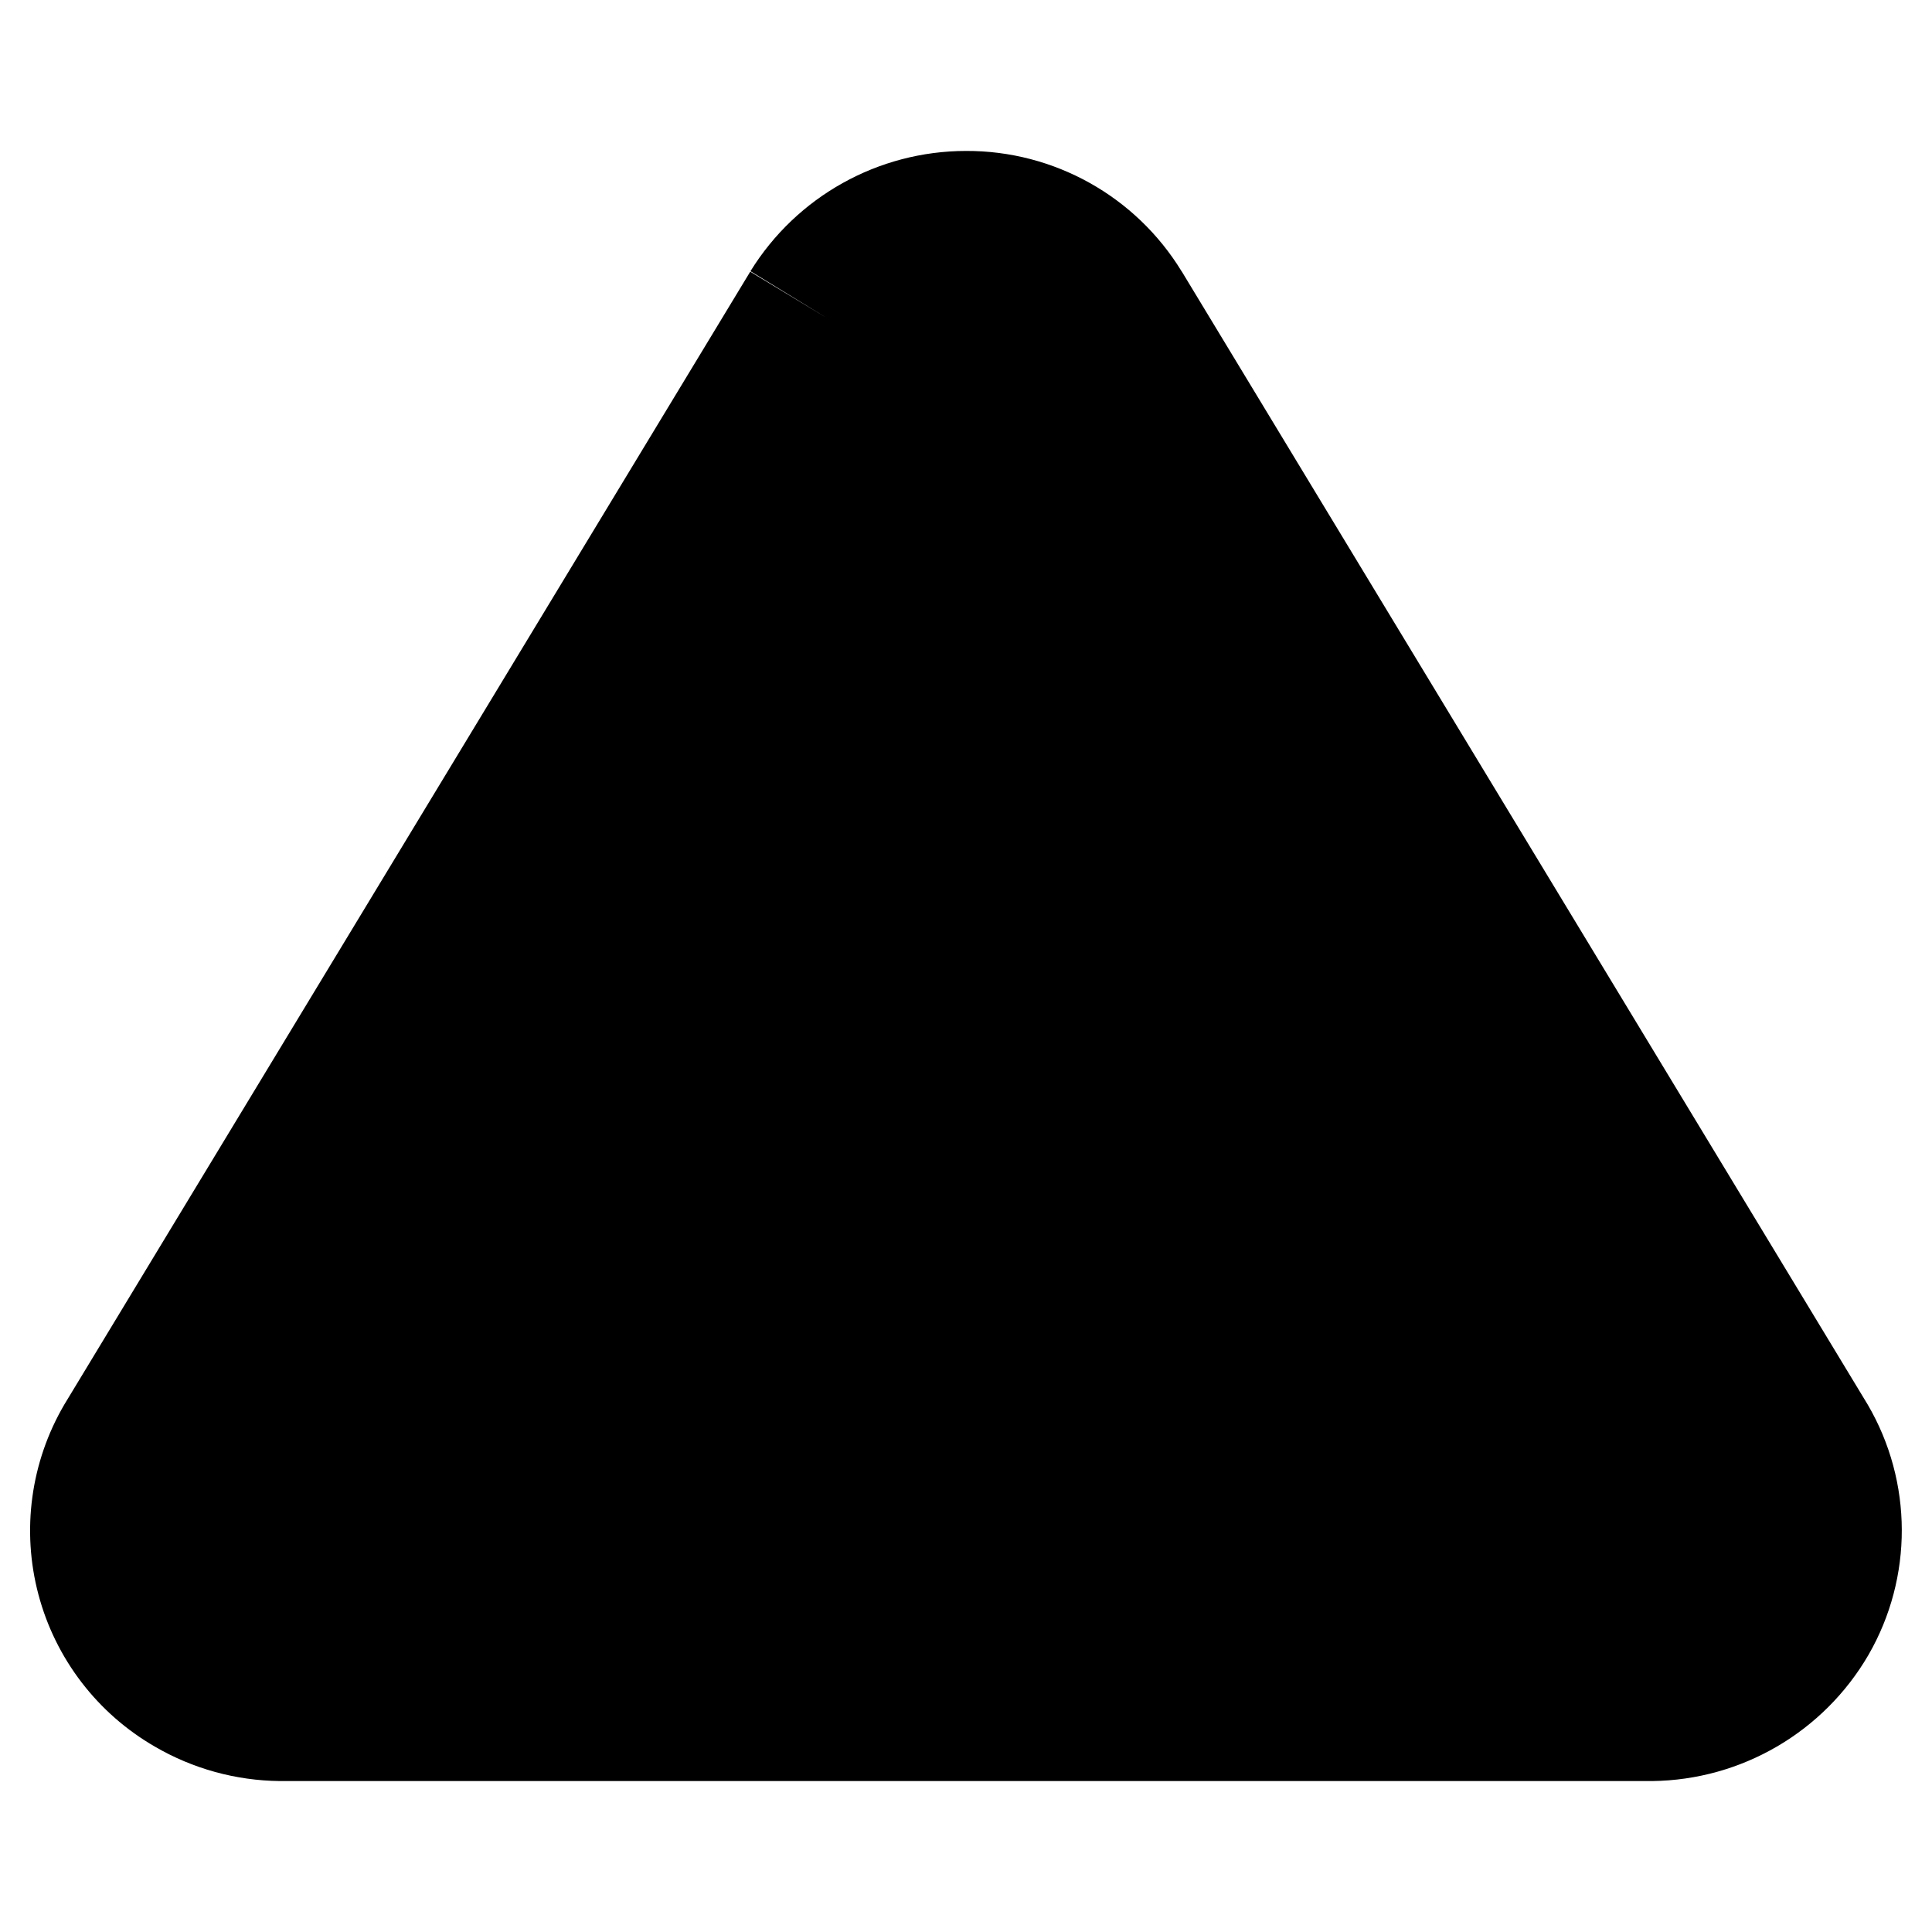
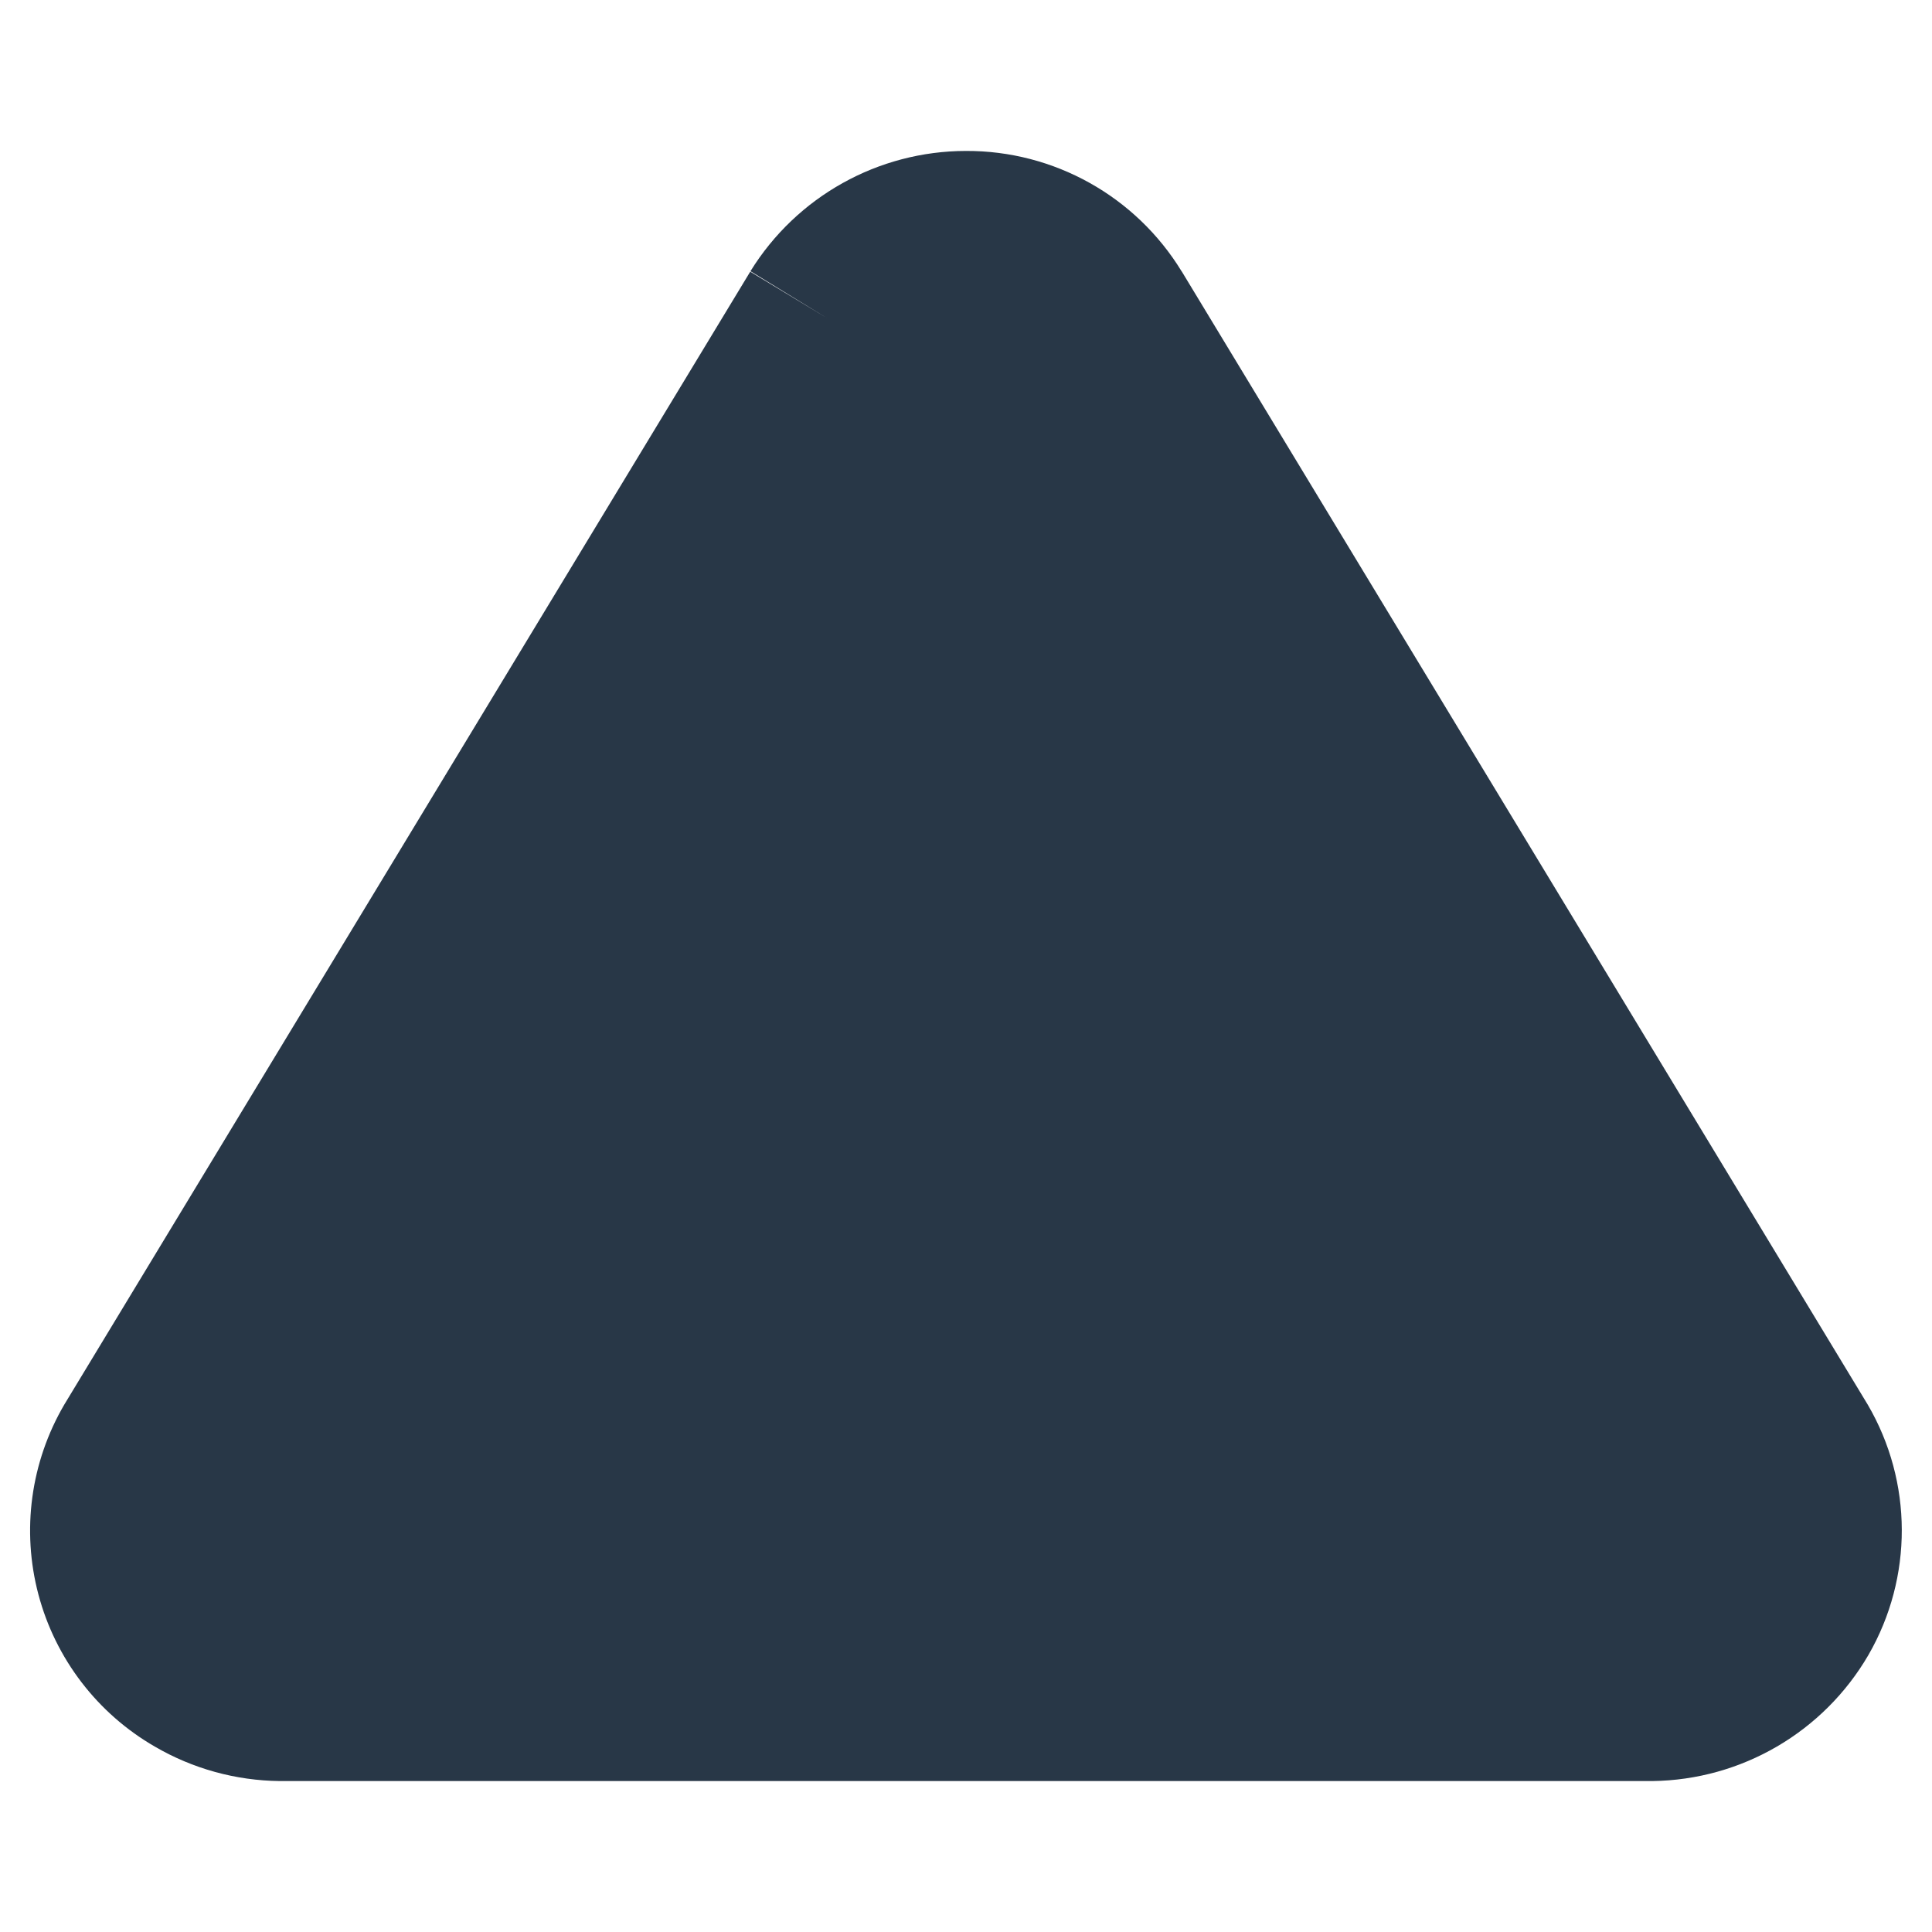
<svg xmlns="http://www.w3.org/2000/svg" width="800px" height="800px" viewBox="0 0 16 16" fill="none">
-   <path fill="#000000" d="M8 1.25a2.101 2.101 0 00-1.785.996l.64.392-.642-.388-5.675 9.373-.006.01a2.065 2.065 0 00.751 2.832c.314.183.67.281 1.034.285h11.366a2.101 2.101 0 001.791-1.045 2.064 2.064 0 00-.006-2.072L9.788 2.25l-.003-.004A2.084 2.084 0 008 1.25z" />
+   <path fill="#283747" d="M8 1.25a2.101 2.101 0 00-1.785.996l.64.392-.642-.388-5.675 9.373-.006.01a2.065 2.065 0 00.751 2.832c.314.183.67.281 1.034.285h11.366a2.101 2.101 0 001.791-1.045 2.064 2.064 0 00-.006-2.072L9.788 2.25l-.003-.004A2.084 2.084 0 008 1.25z" />
</svg>
